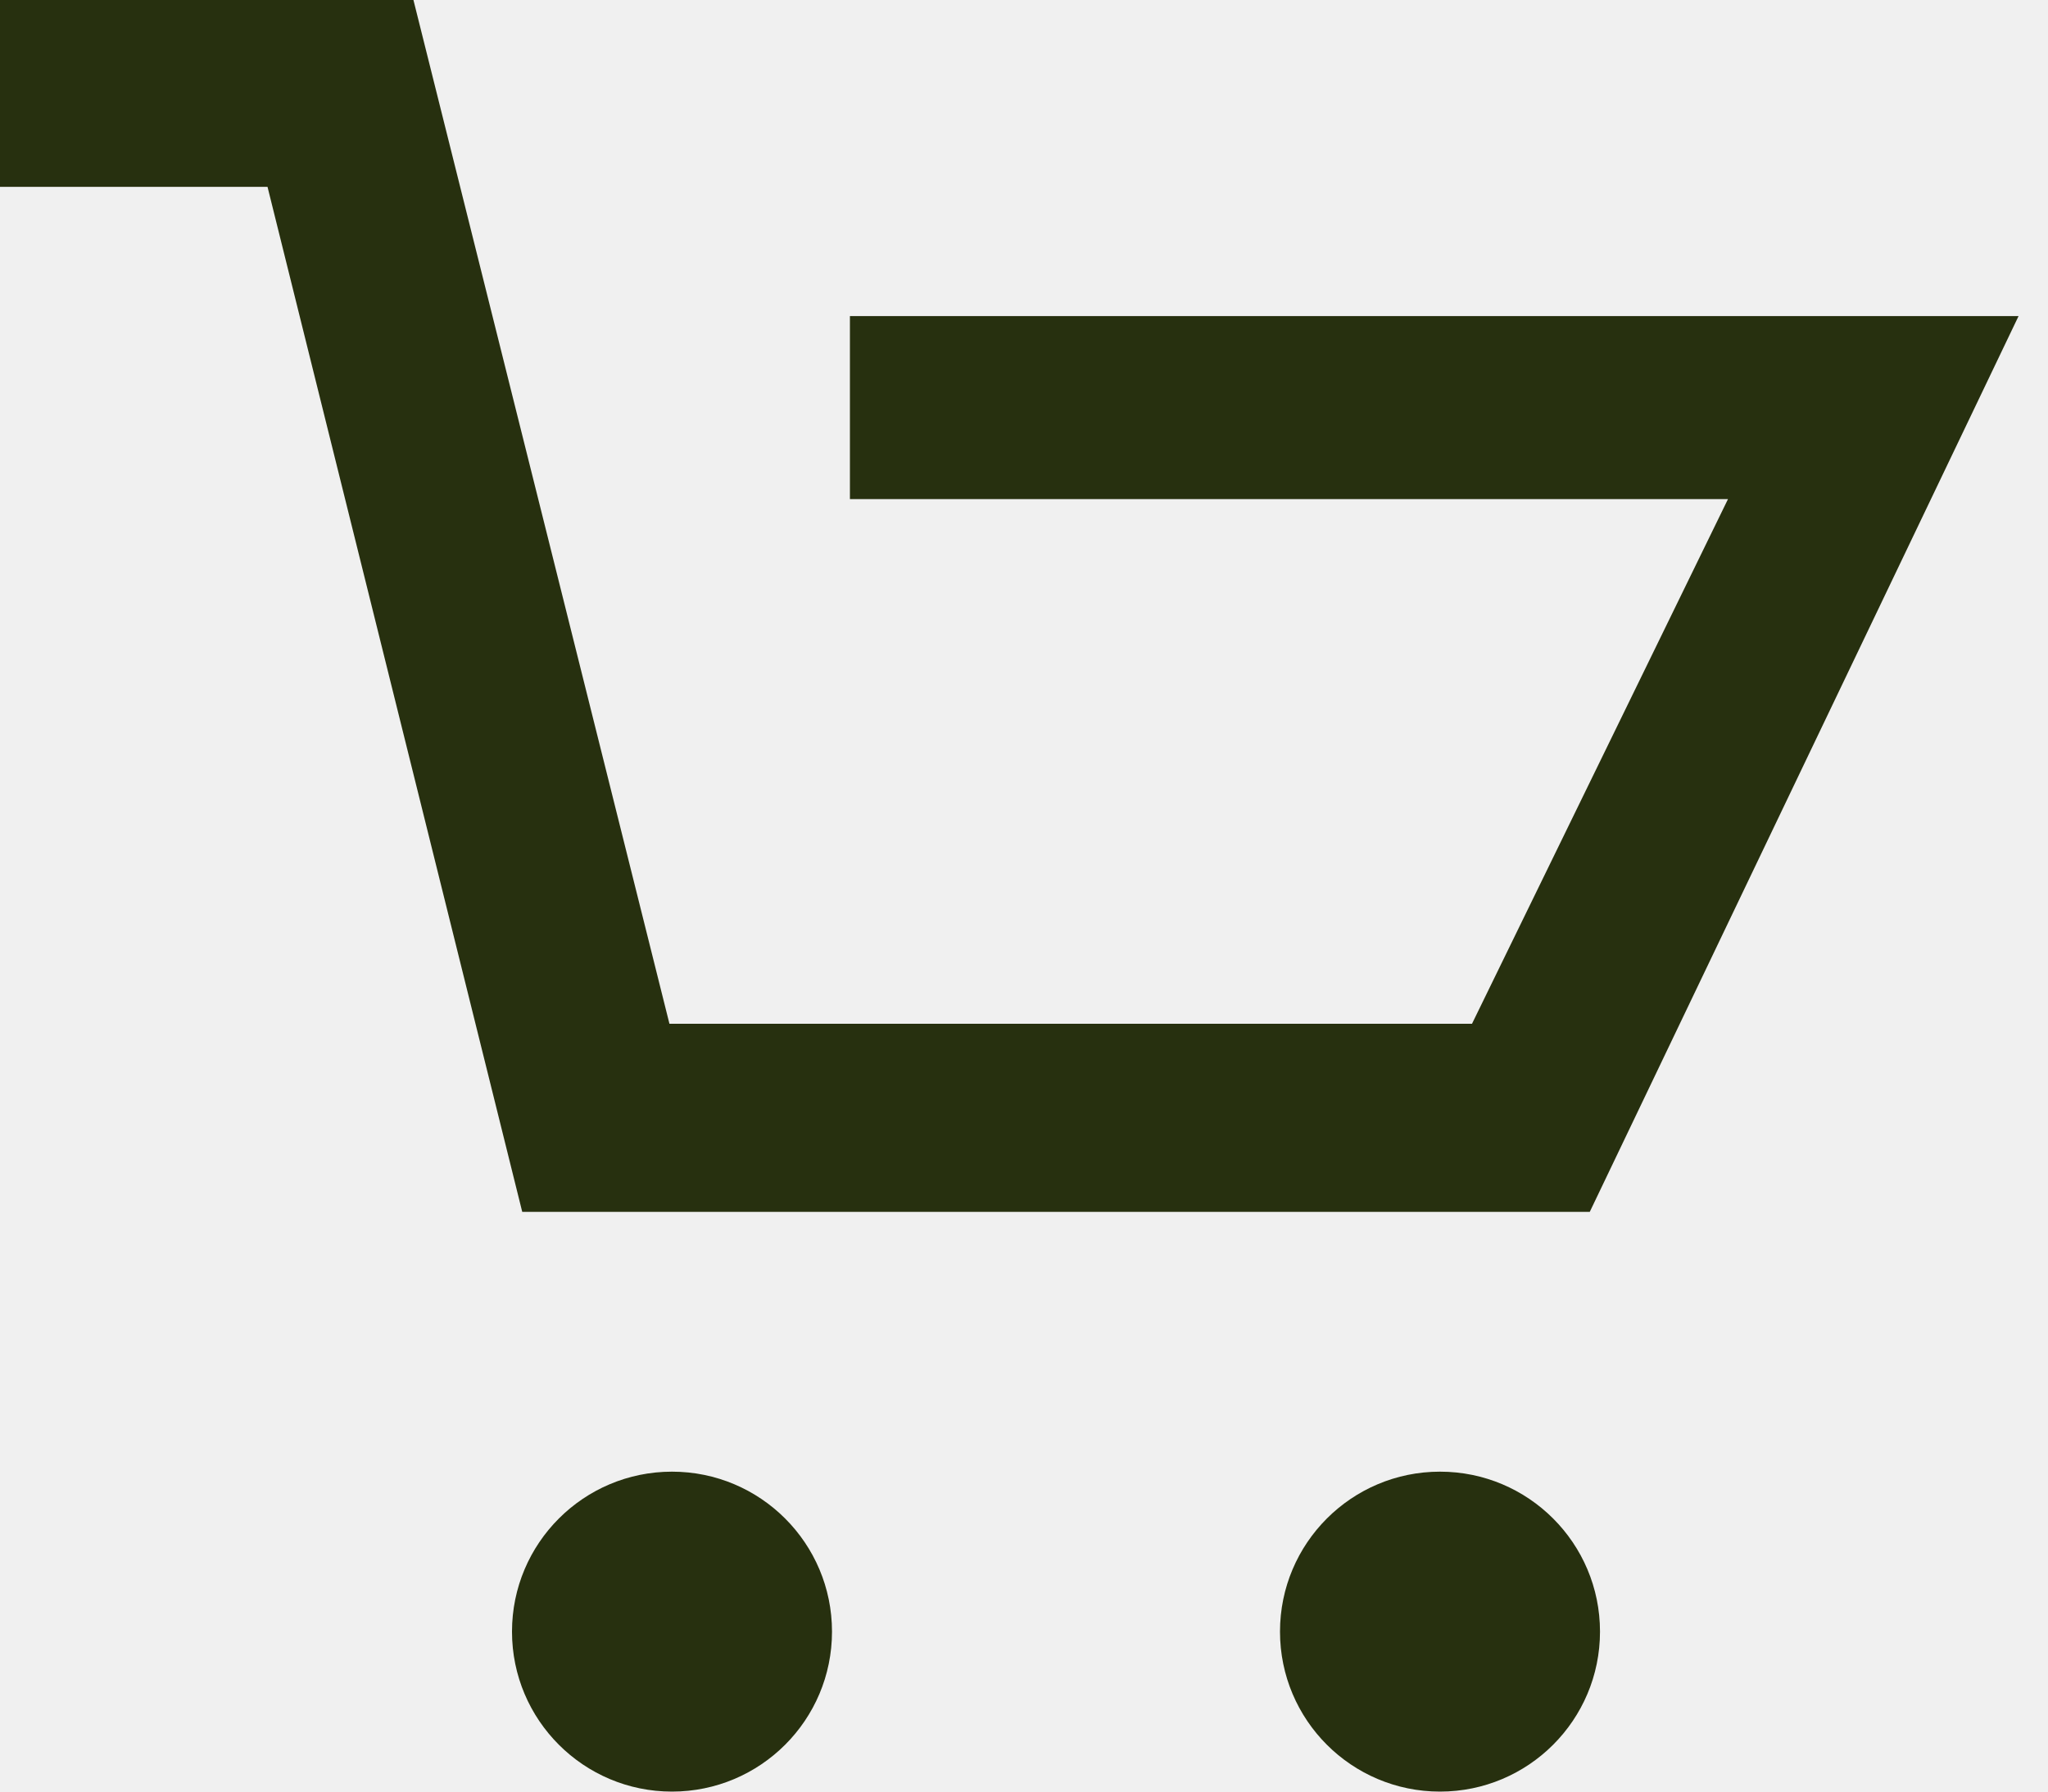
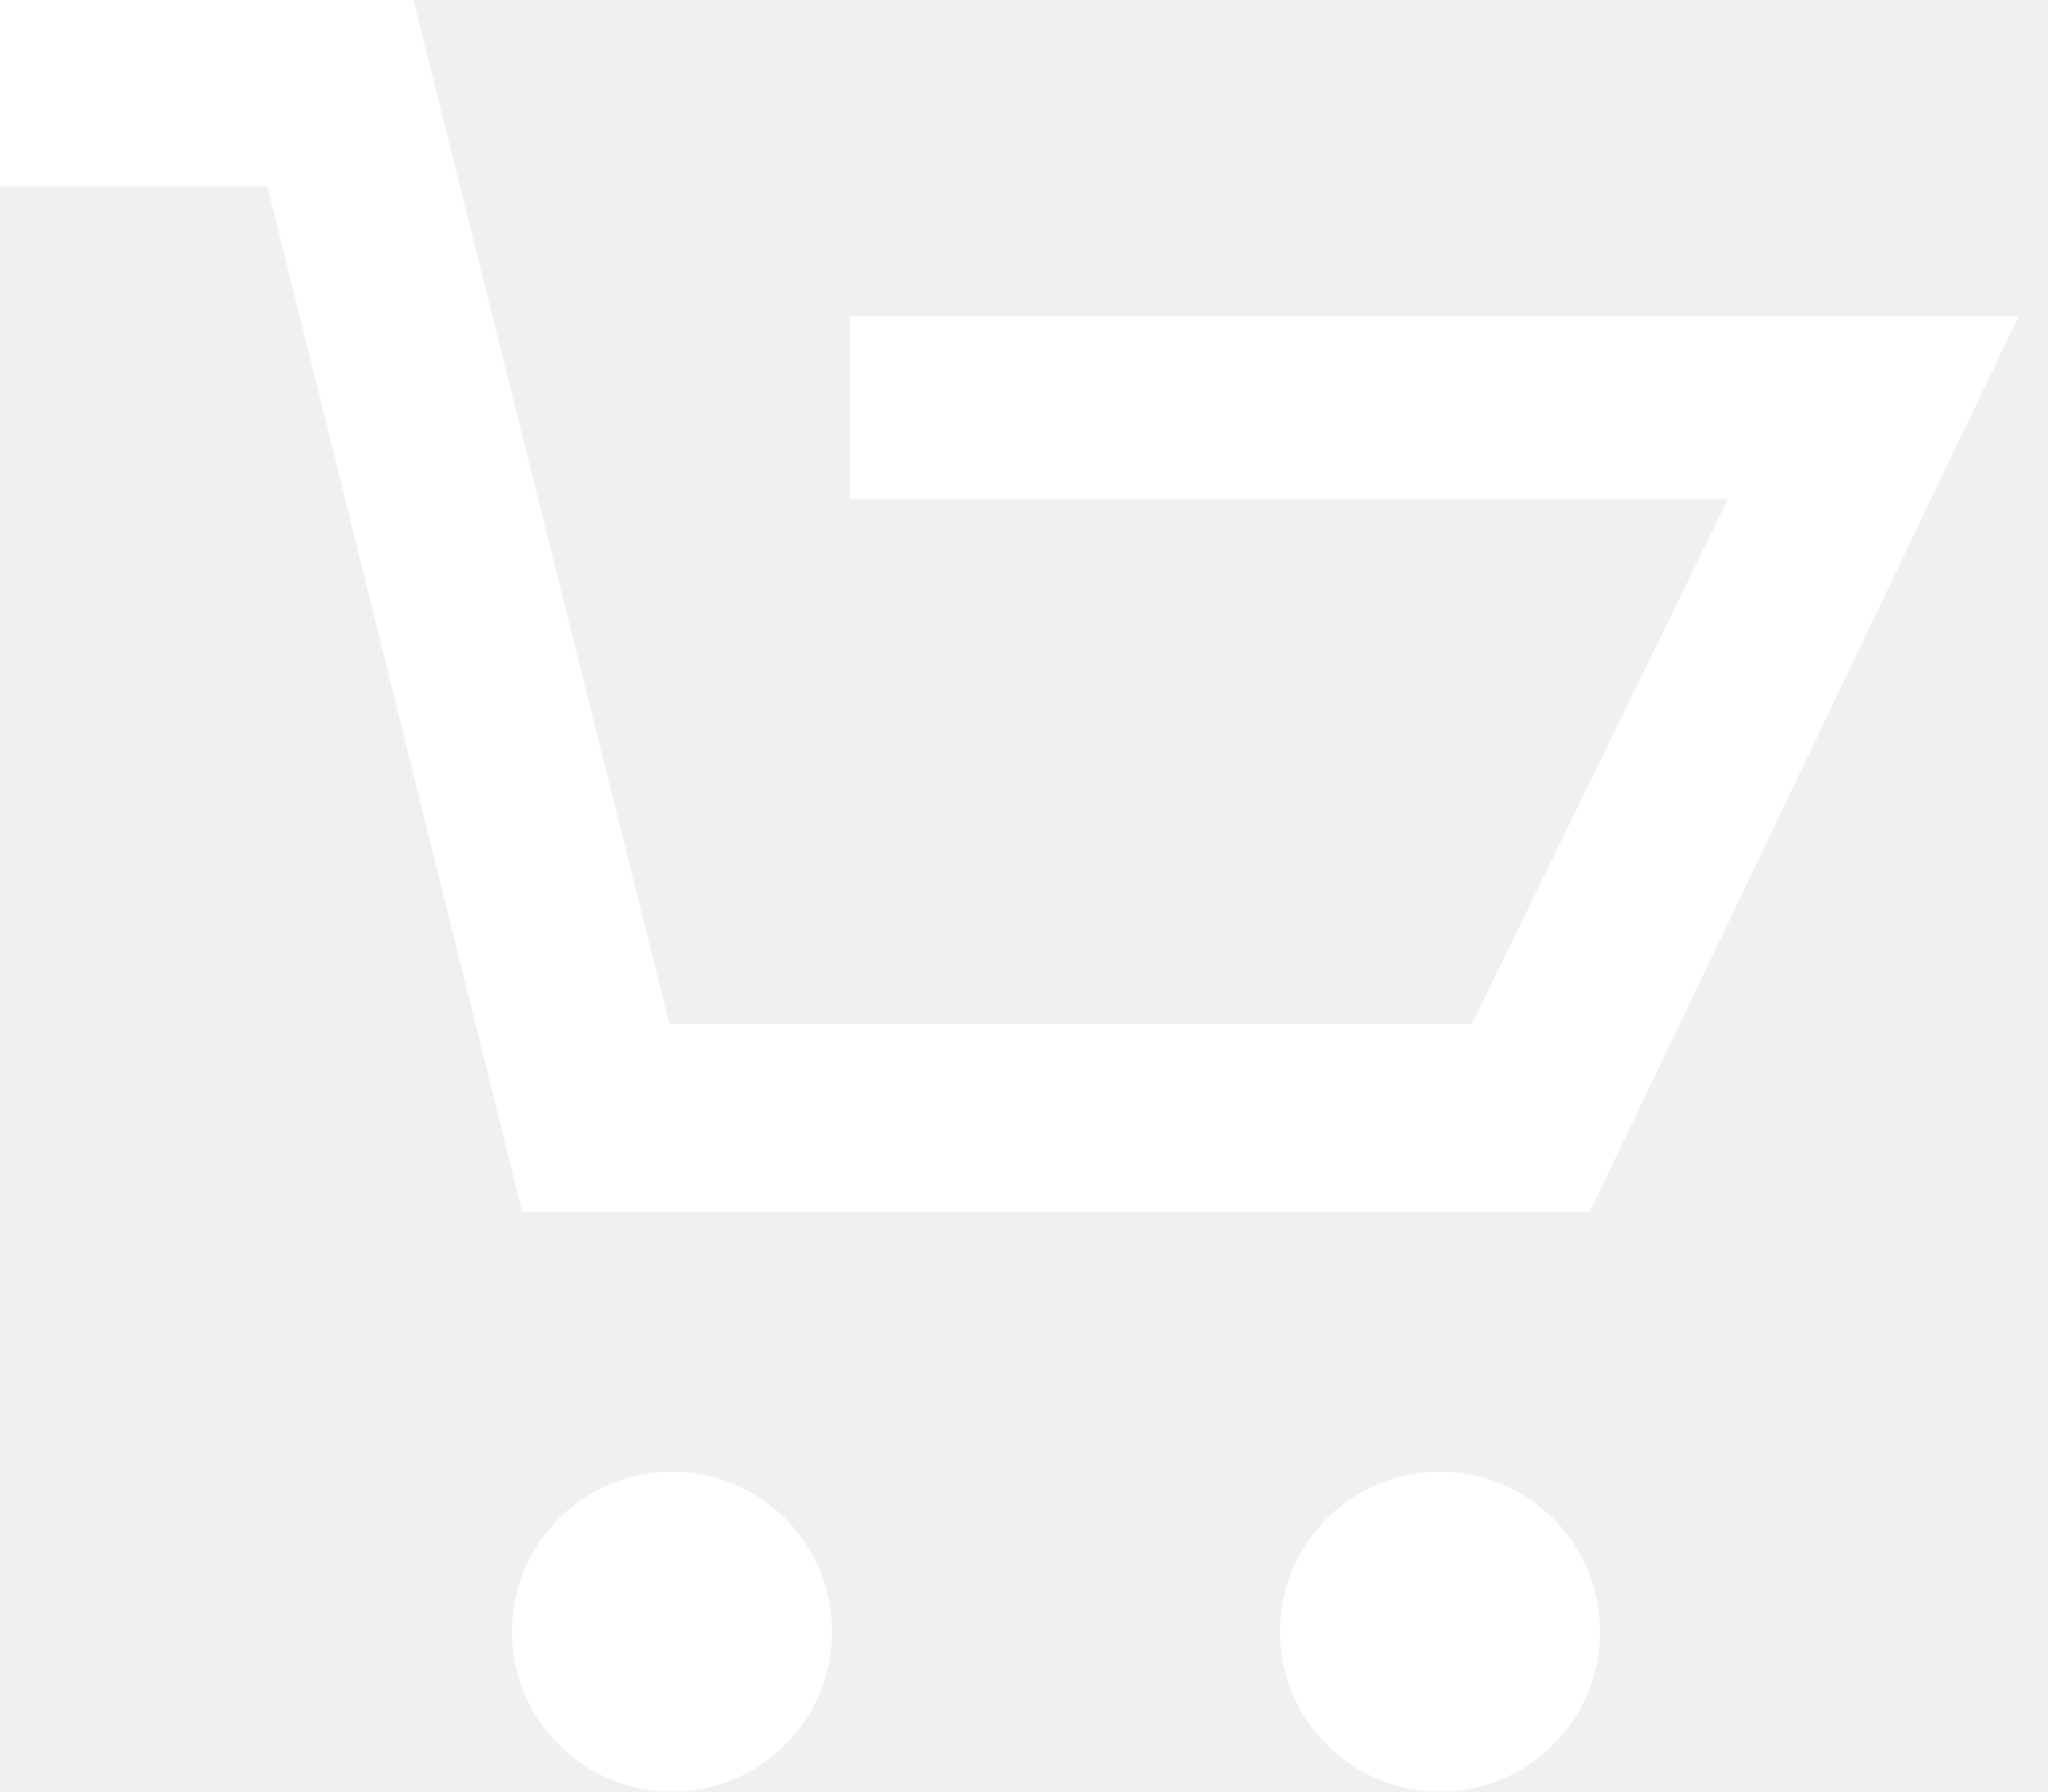
<svg xmlns="http://www.w3.org/2000/svg" viewBox="0 0 16 14">
  <defs>
-     <style>.a{fill:#27300f;}</style>
+     <style>.a{fill:#fff;}</style>
  </defs>
  <path class="a" d="M2.09,1.46H0V0H3.23l2,8H11.5l2-4.1H6.64V2.47h9.13l-3.35,7H4.08Z" />
  <path class="a" d="M6.5,12.75A1.25,1.25,0,1,1,5.25,11.5,1.25,1.25,0,0,1,6.5,12.75Z" />
  <path class="a" d="M12.5,12.75a1.25,1.25,0,1,1-1.25-1.25A1.25,1.25,0,0,1,12.5,12.75Z" />
</svg>
